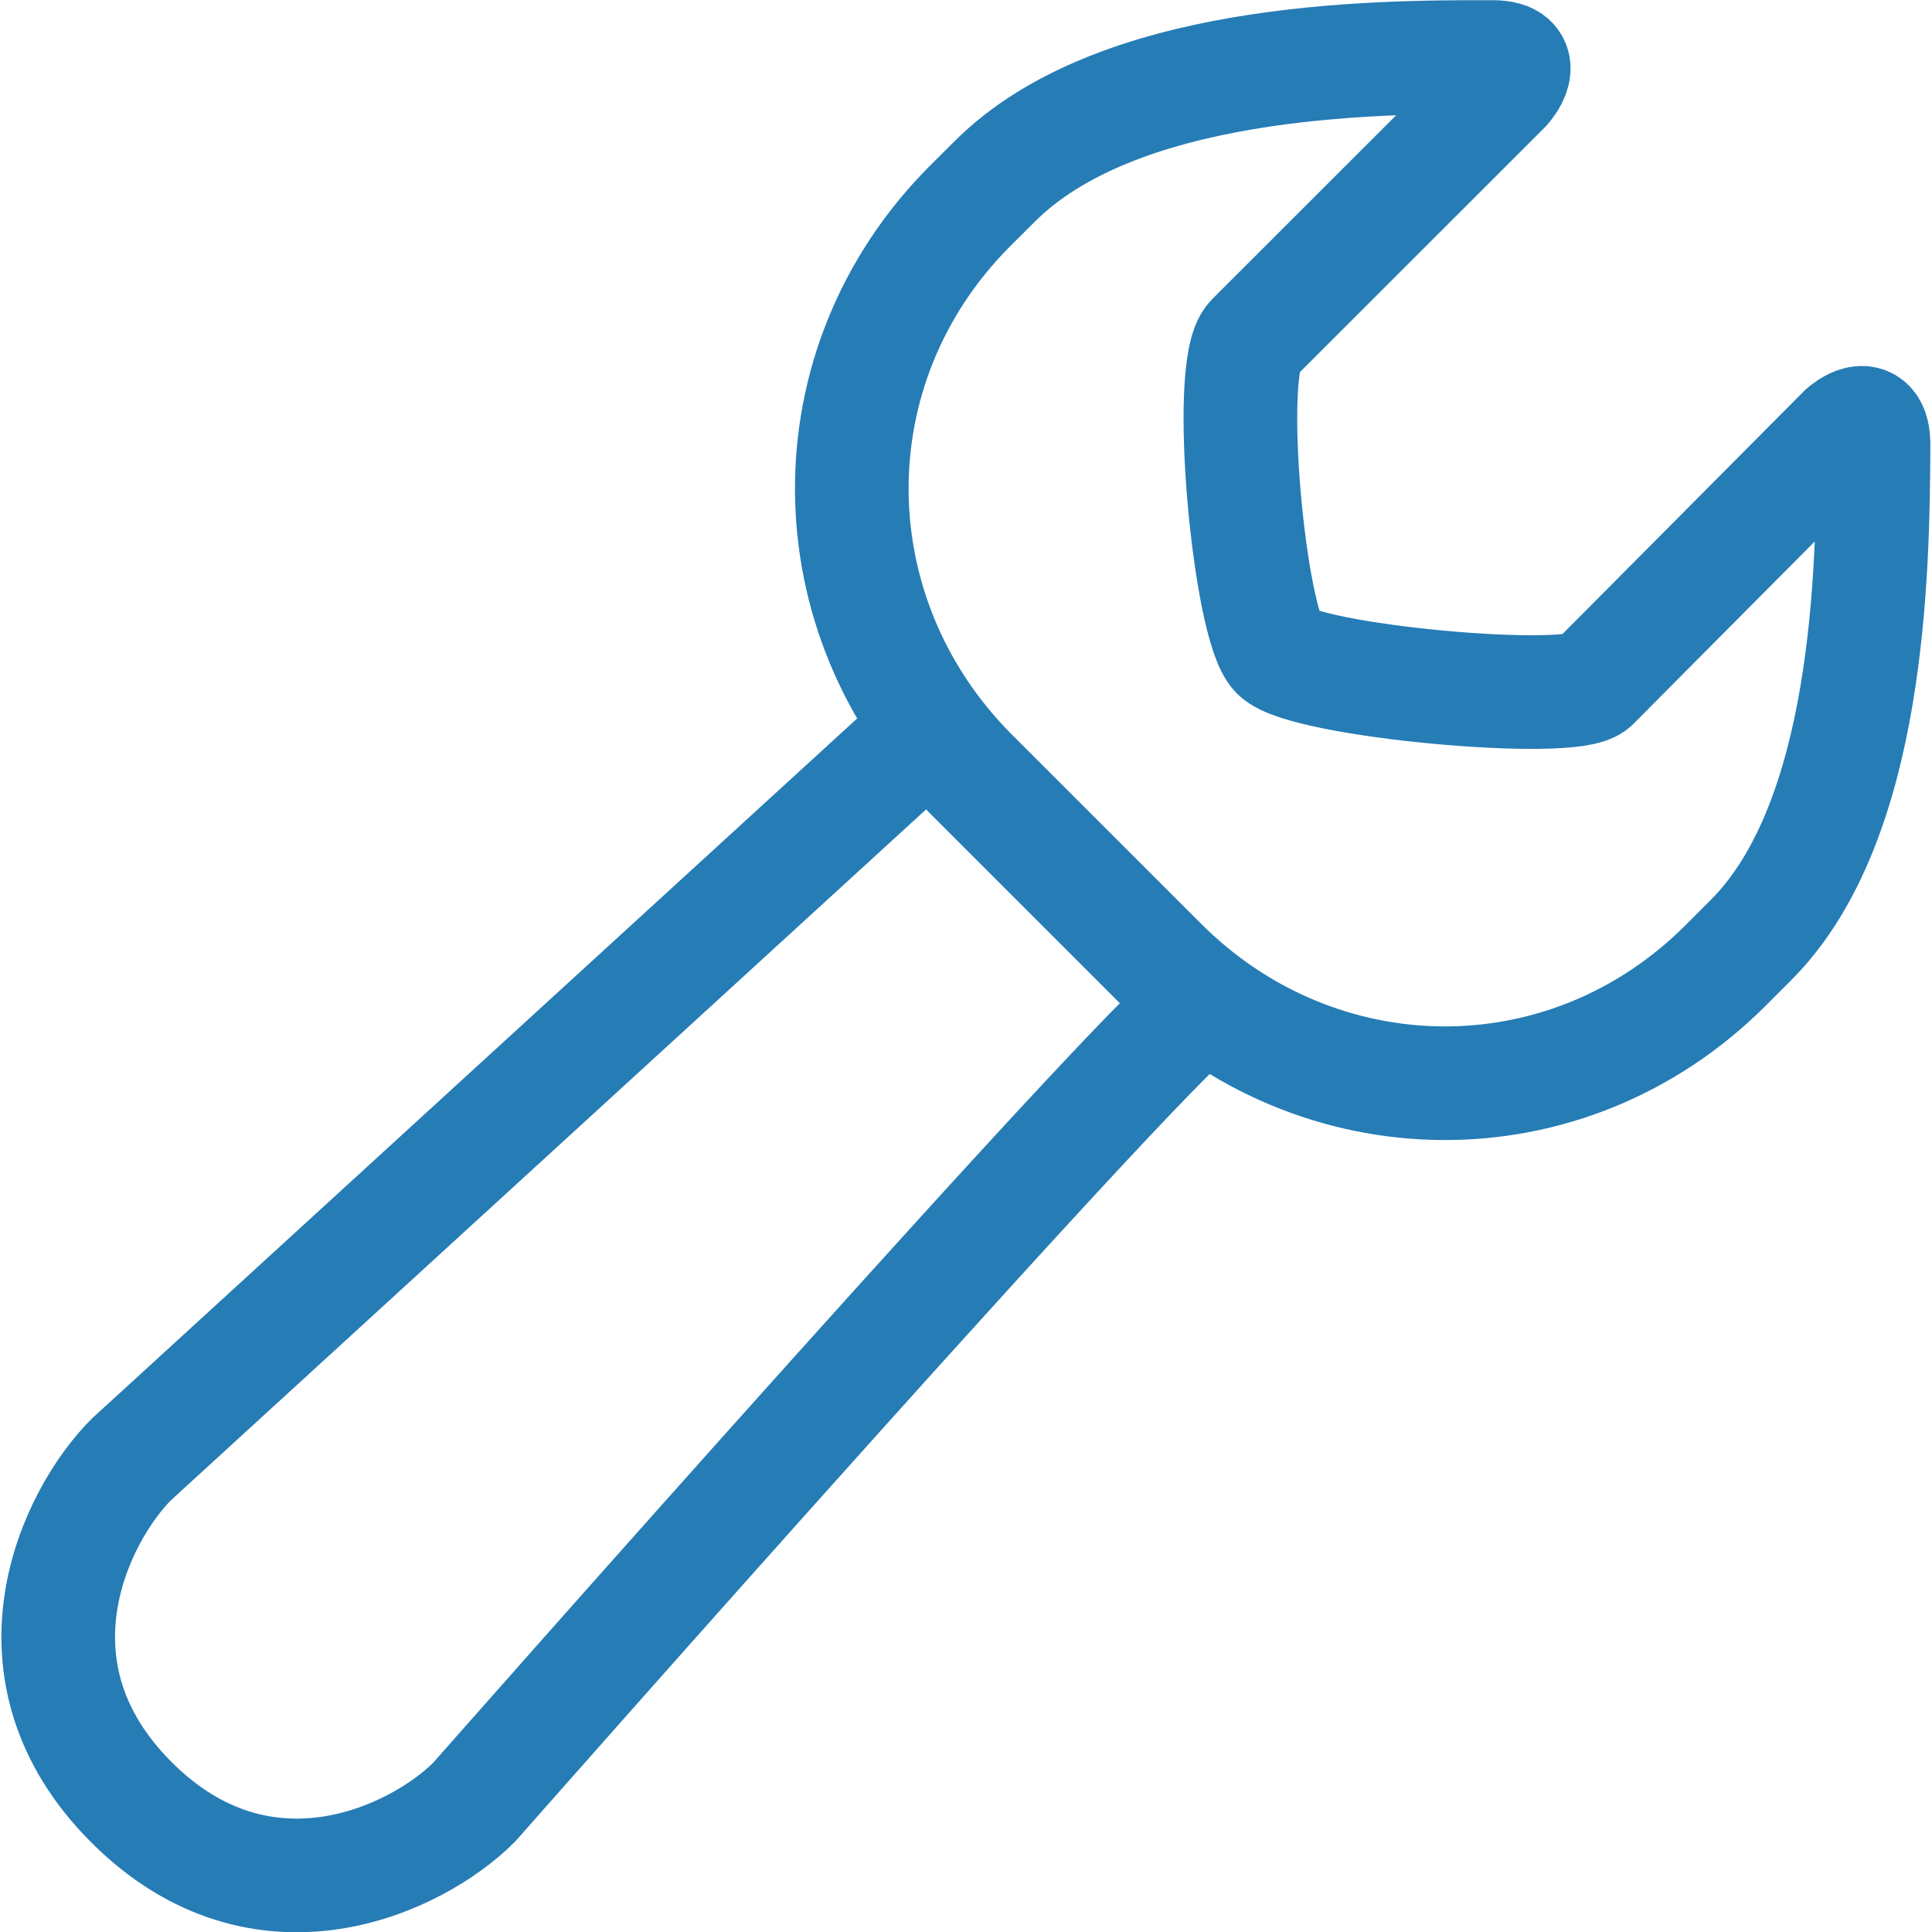
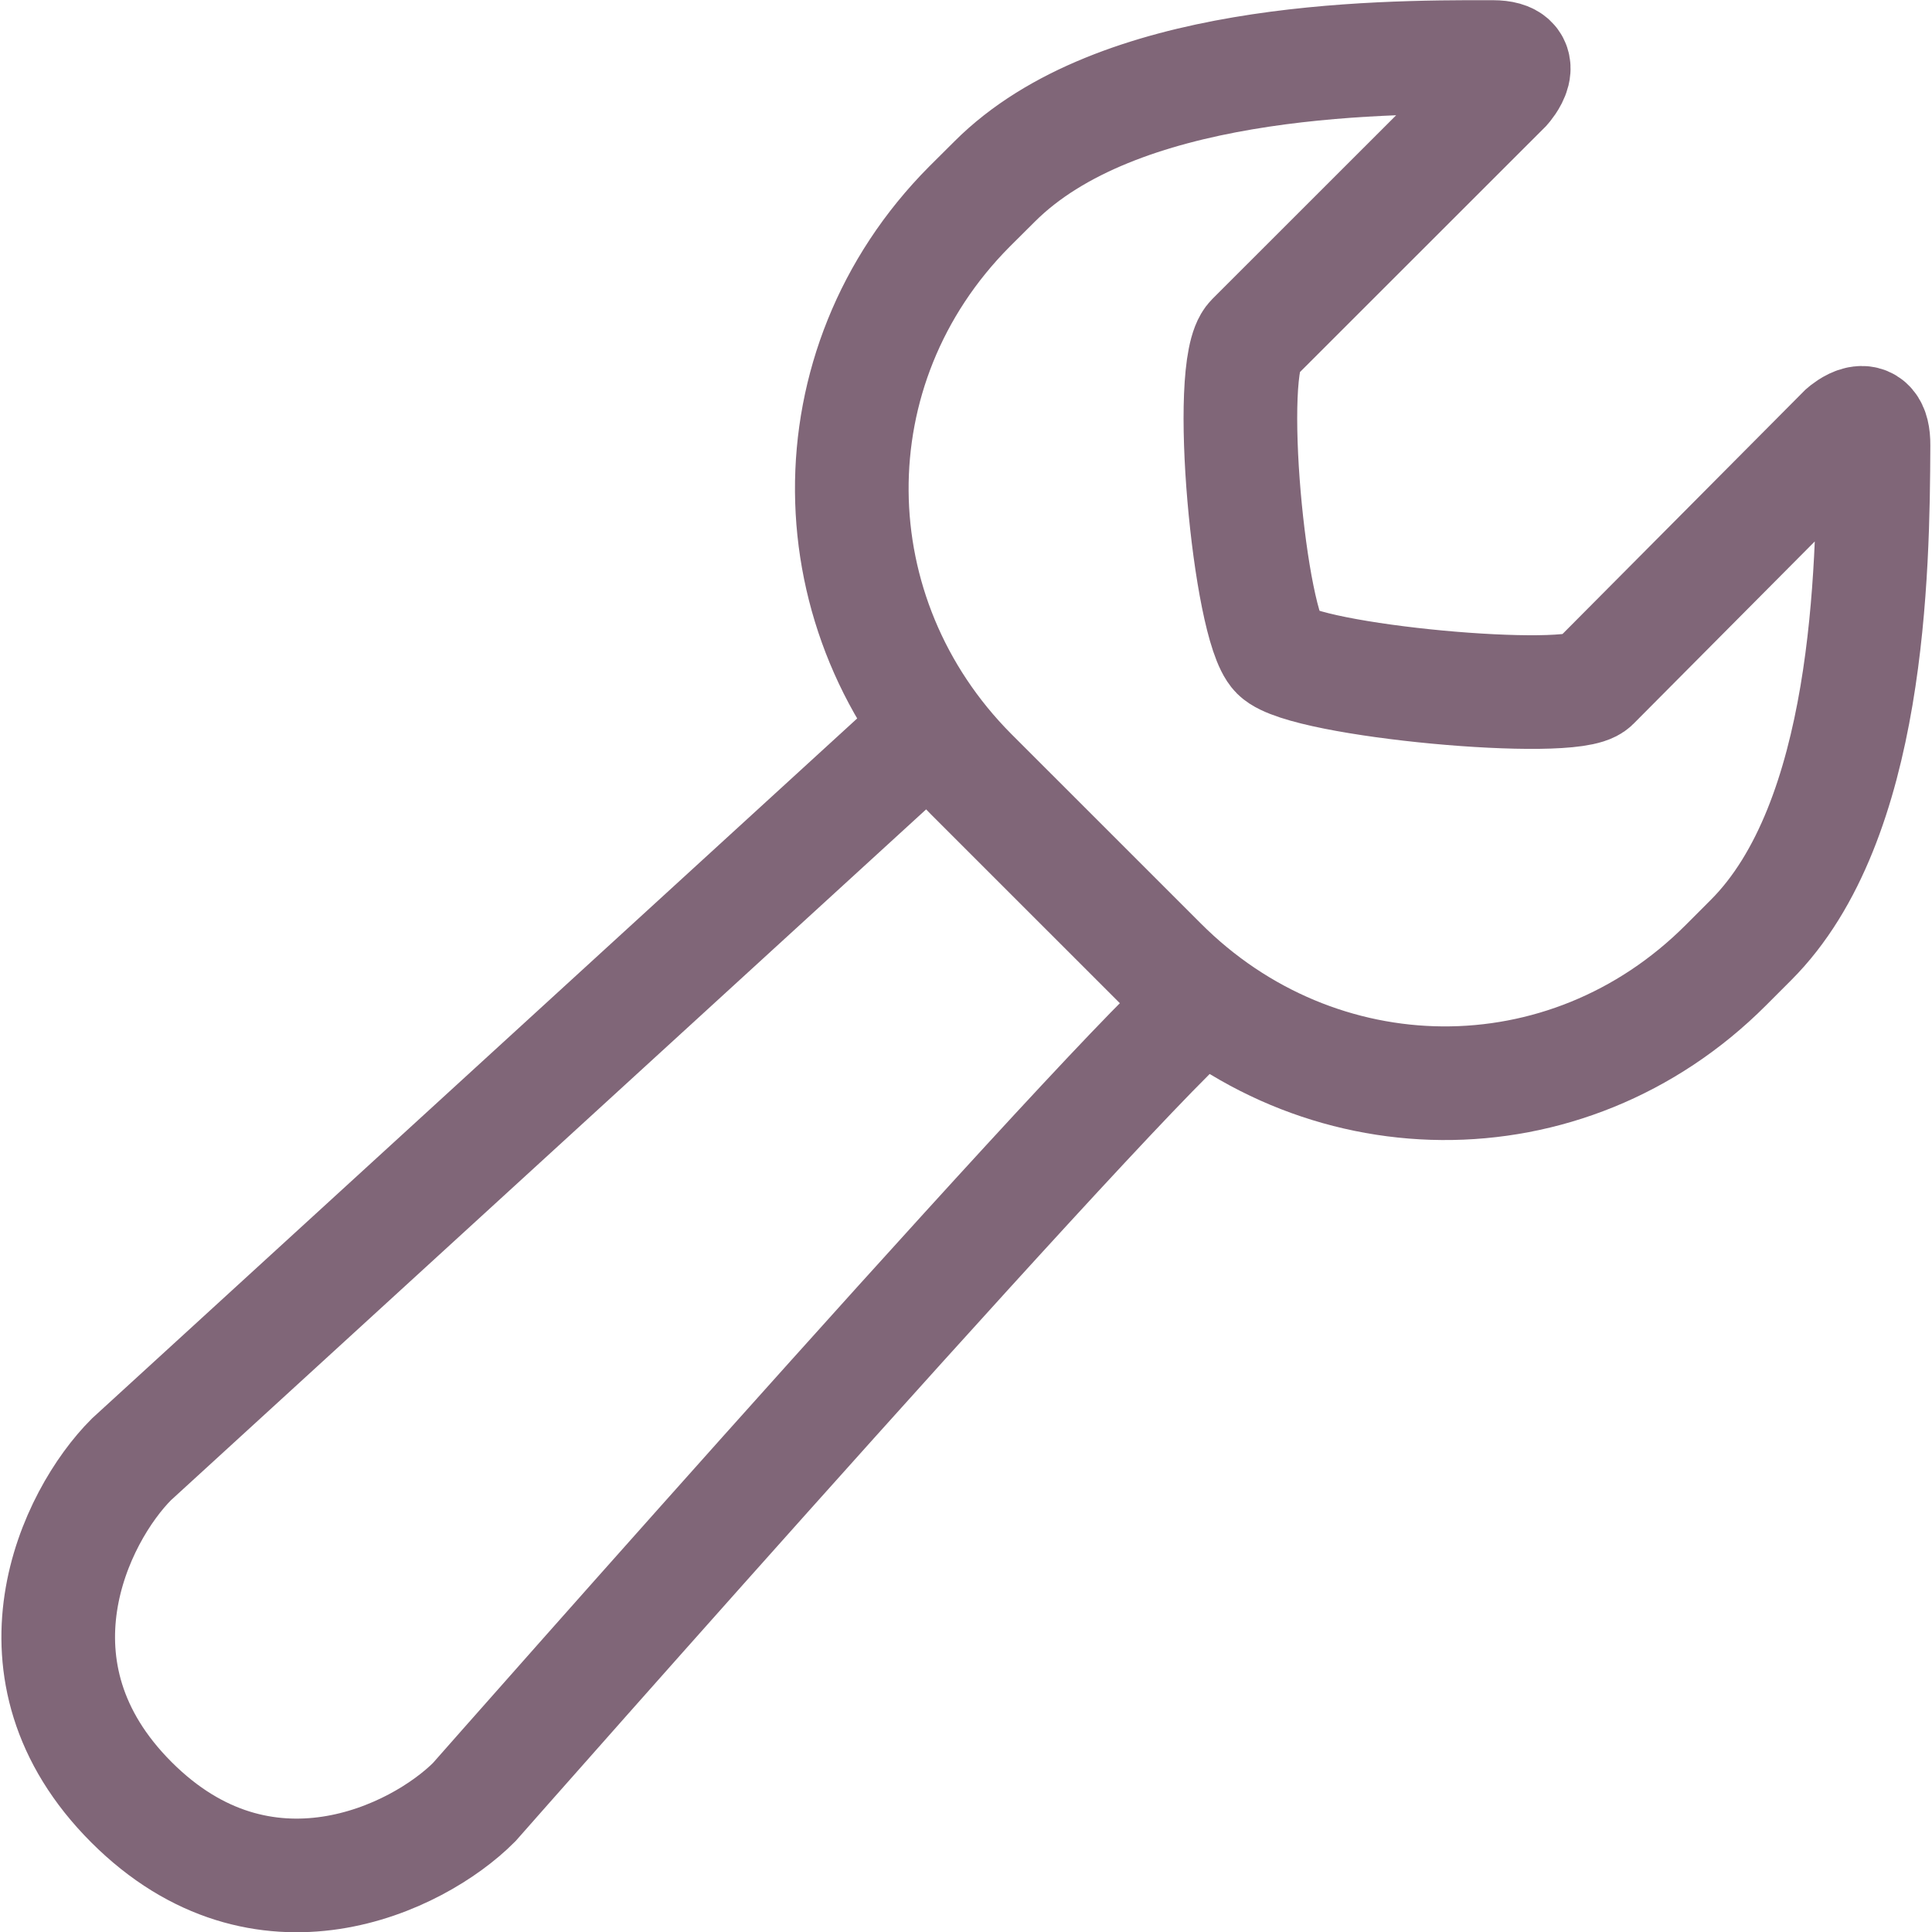
<svg xmlns="http://www.w3.org/2000/svg" enable-background="new 0 0 50 50" height="50px" id="Layer_1" version="1.1" viewBox="0 0 50 50" width="50px" xml:space="preserve">
  <defs id="defs11" />
  <rect fill="none" height="50" width="50" id="rect2" style="fill:none;fill-opacity:1" />
-   <g id="g822" transform="matrix(0.980289,0,0,0.980289,0.4522704,0.5375268)">
-     <path style="fill:none;fill-opacity:1;stroke:#267cb5;stroke-width:3;stroke-miterlimit:10;stroke-dasharray:none;stroke-opacity:1" id="path4" stroke-miterlimit="10" d="M 41.6,17.502 C 41.025,18.074 33.994,17.436 33.256,16.701 32.522,15.965 31.874,9.14 32.608,8.403 33.343,7.669 39.264,1.75 39.264,1.75 c 0,0 0.705,-0.79 -0.312,-0.793 C 35.677,0.945 29.019,1.019 25.795,4.246 L 25.13,4.908 c -4.202,4.229 -4.088,10.825 0.042,14.977 l 5.003,5.002 c 4.135,4.149 10.712,4.268 14.93,0.043 l 0.661,-0.662 c 3.125,-3.123 3.221,-9.725 3.234,-13.059 0.009,-1.063 -0.769,-0.377 -0.769,-0.377 0,0 -6.059,6.095 -6.631,6.67 z" />
-     <path style="fill:none;fill-opacity:1;stroke:#267cb5;stroke-width:3;stroke-miterlimit:10;stroke-dasharray:none;stroke-opacity:1" id="path6" stroke-miterlimit="10" d="M 24.293,18.508 3.008,37.98 c -1.498,1.5 -3.472,5.578 0,9.051 3.473,3.473 7.551,1.498 9.047,0 0,0 18.81,-21.347 19.315,-21.105" />
+   <g id="g822" transform="matrix(0.980289,0,0,0.980289,0.4522704,0.5375268)" style="stroke:#806678;stroke-opacity:1">
+     <path style="fill:none;fill-opacity:1;stroke:#806678;stroke-width:3;stroke-miterlimit:10;stroke-dasharray:none;stroke-opacity:1" id="path4" stroke-miterlimit="10" d="M 41.6,17.502 C 41.025,18.074 33.994,17.436 33.256,16.701 32.522,15.965 31.874,9.14 32.608,8.403 33.343,7.669 39.264,1.75 39.264,1.75 c 0,0 0.705,-0.79 -0.312,-0.793 C 35.677,0.945 29.019,1.019 25.795,4.246 L 25.13,4.908 c -4.202,4.229 -4.088,10.825 0.042,14.977 l 5.003,5.002 c 4.135,4.149 10.712,4.268 14.93,0.043 l 0.661,-0.662 c 3.125,-3.123 3.221,-9.725 3.234,-13.059 0.009,-1.063 -0.769,-0.377 -0.769,-0.377 0,0 -6.059,6.095 -6.631,6.67 z" />
+     <path style="fill:none;fill-opacity:1;stroke:#806678;stroke-width:3;stroke-miterlimit:10;stroke-dasharray:none;stroke-opacity:1" id="path6" stroke-miterlimit="10" d="M 24.293,18.508 3.008,37.98 c -1.498,1.5 -3.472,5.578 0,9.051 3.473,3.473 7.551,1.498 9.047,0 0,0 18.81,-21.347 19.315,-21.105" />
  </g>
</svg>
